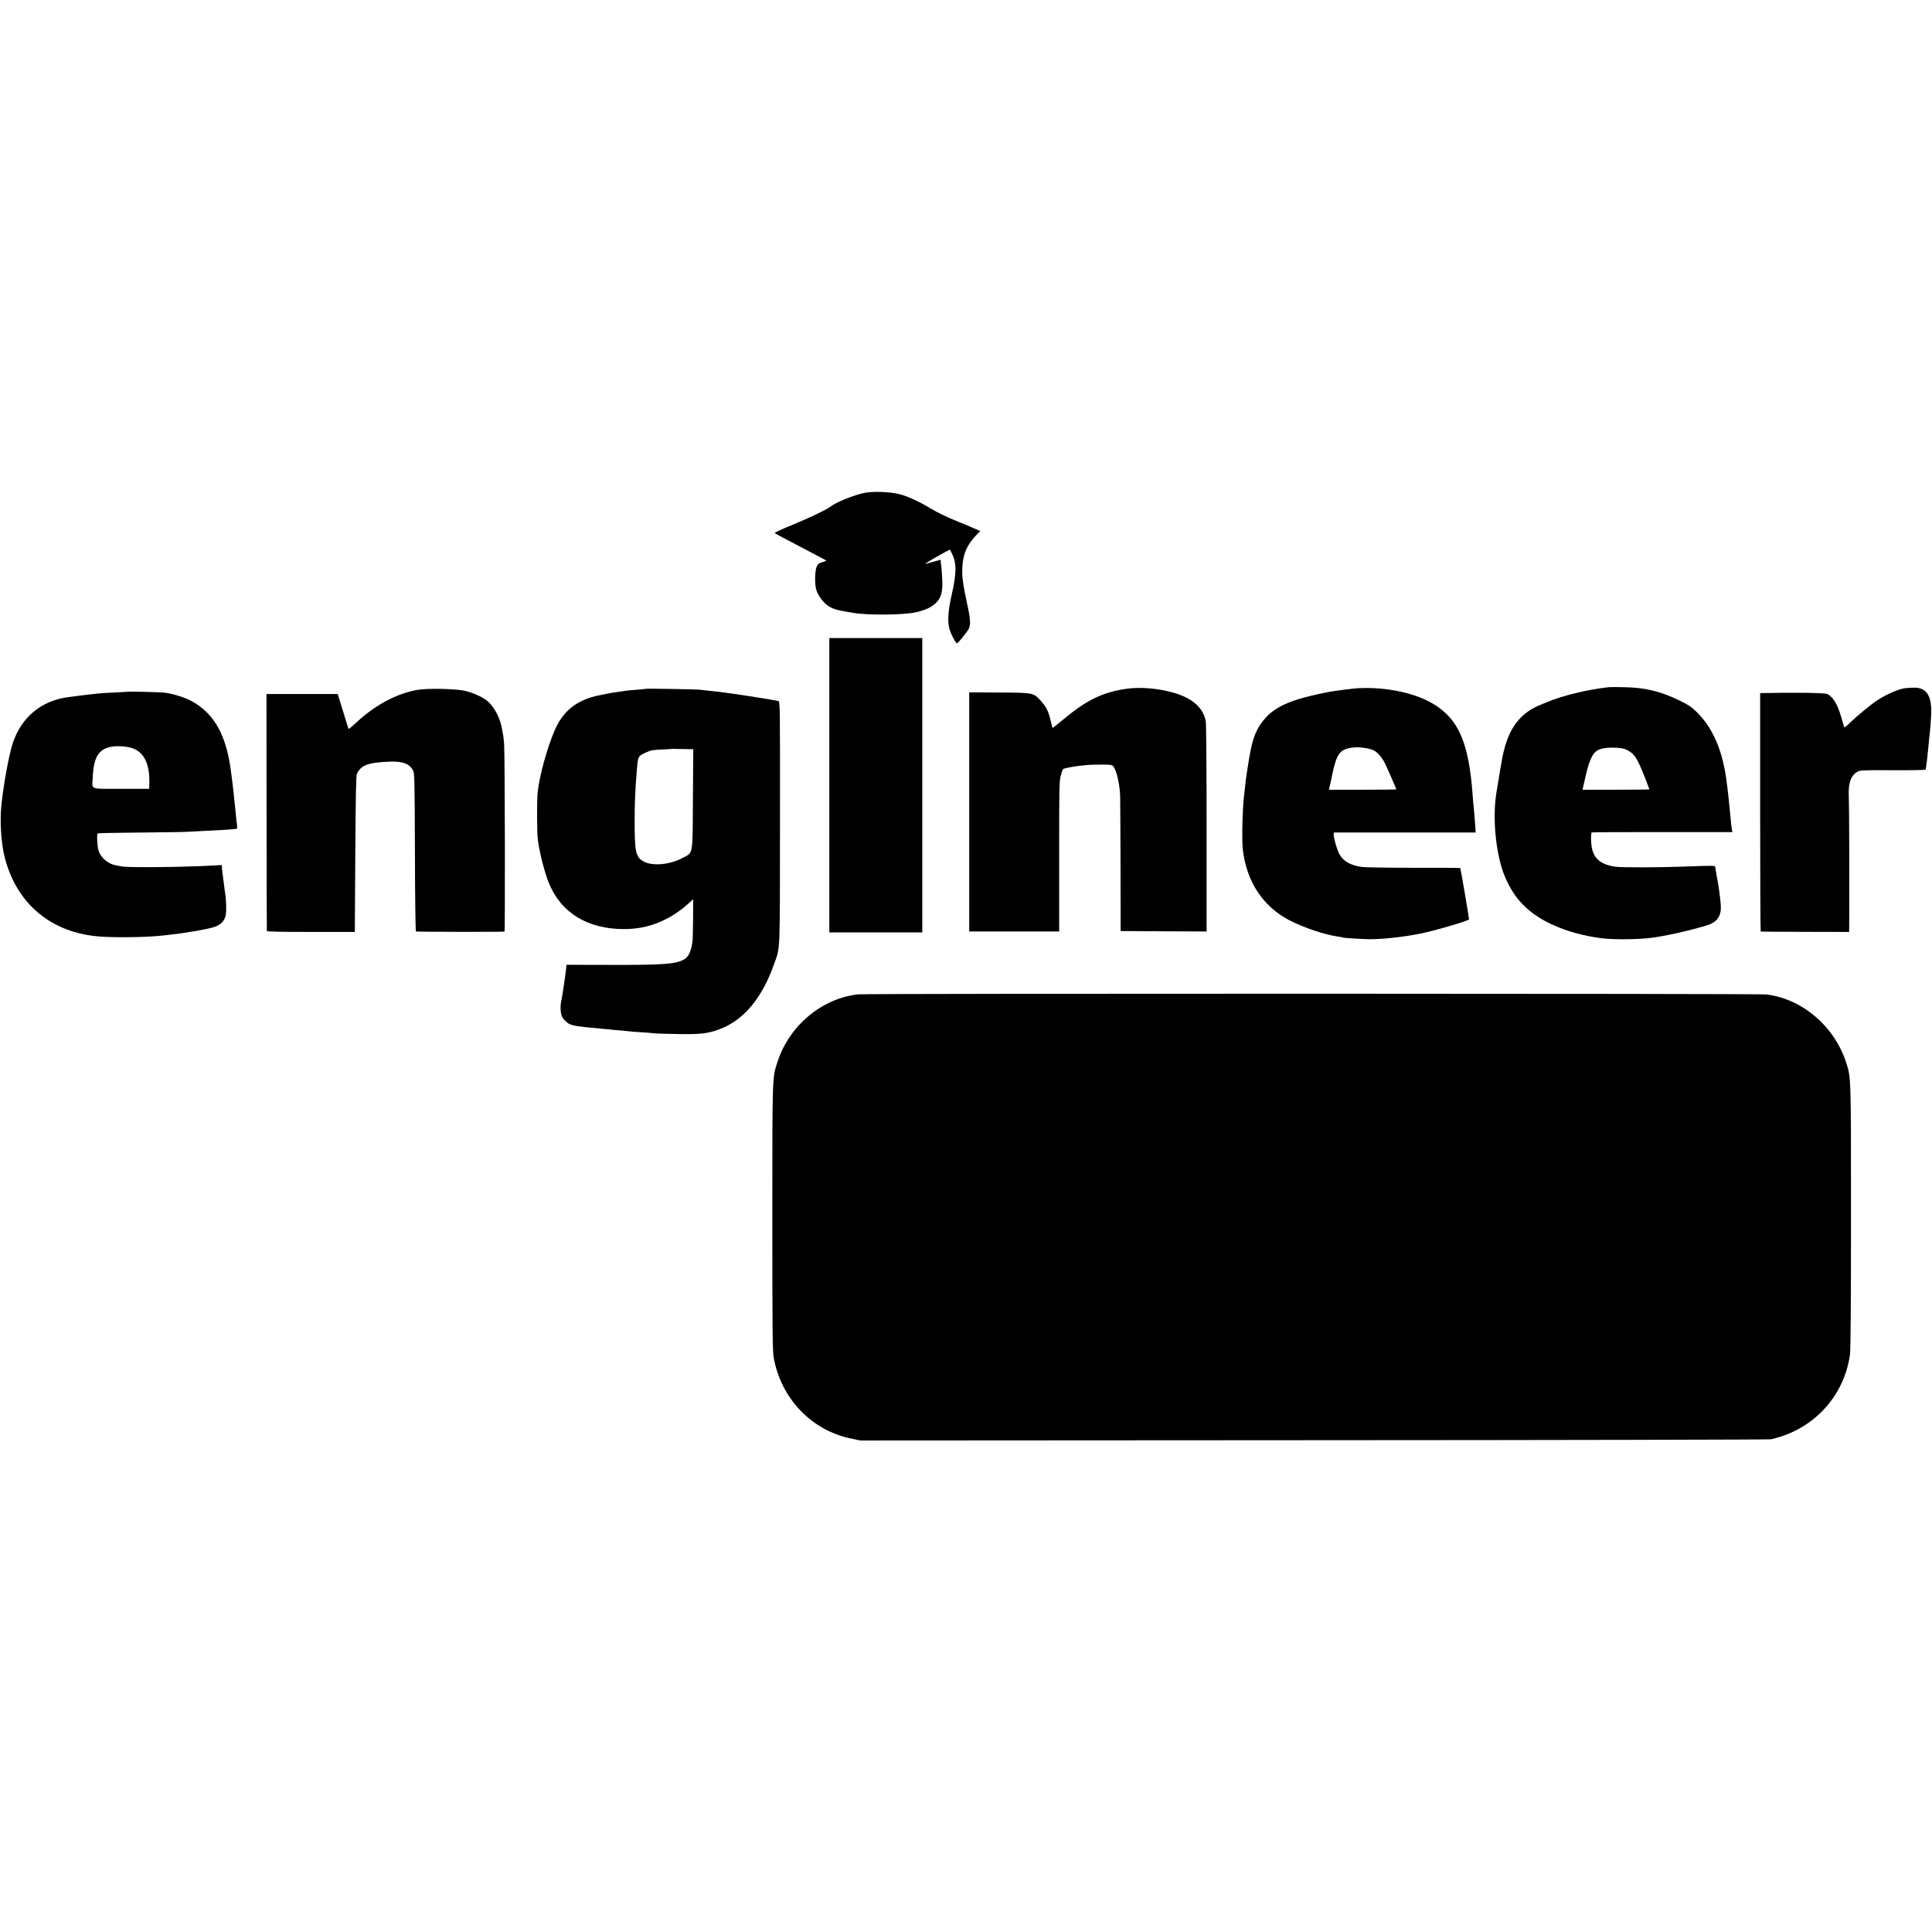
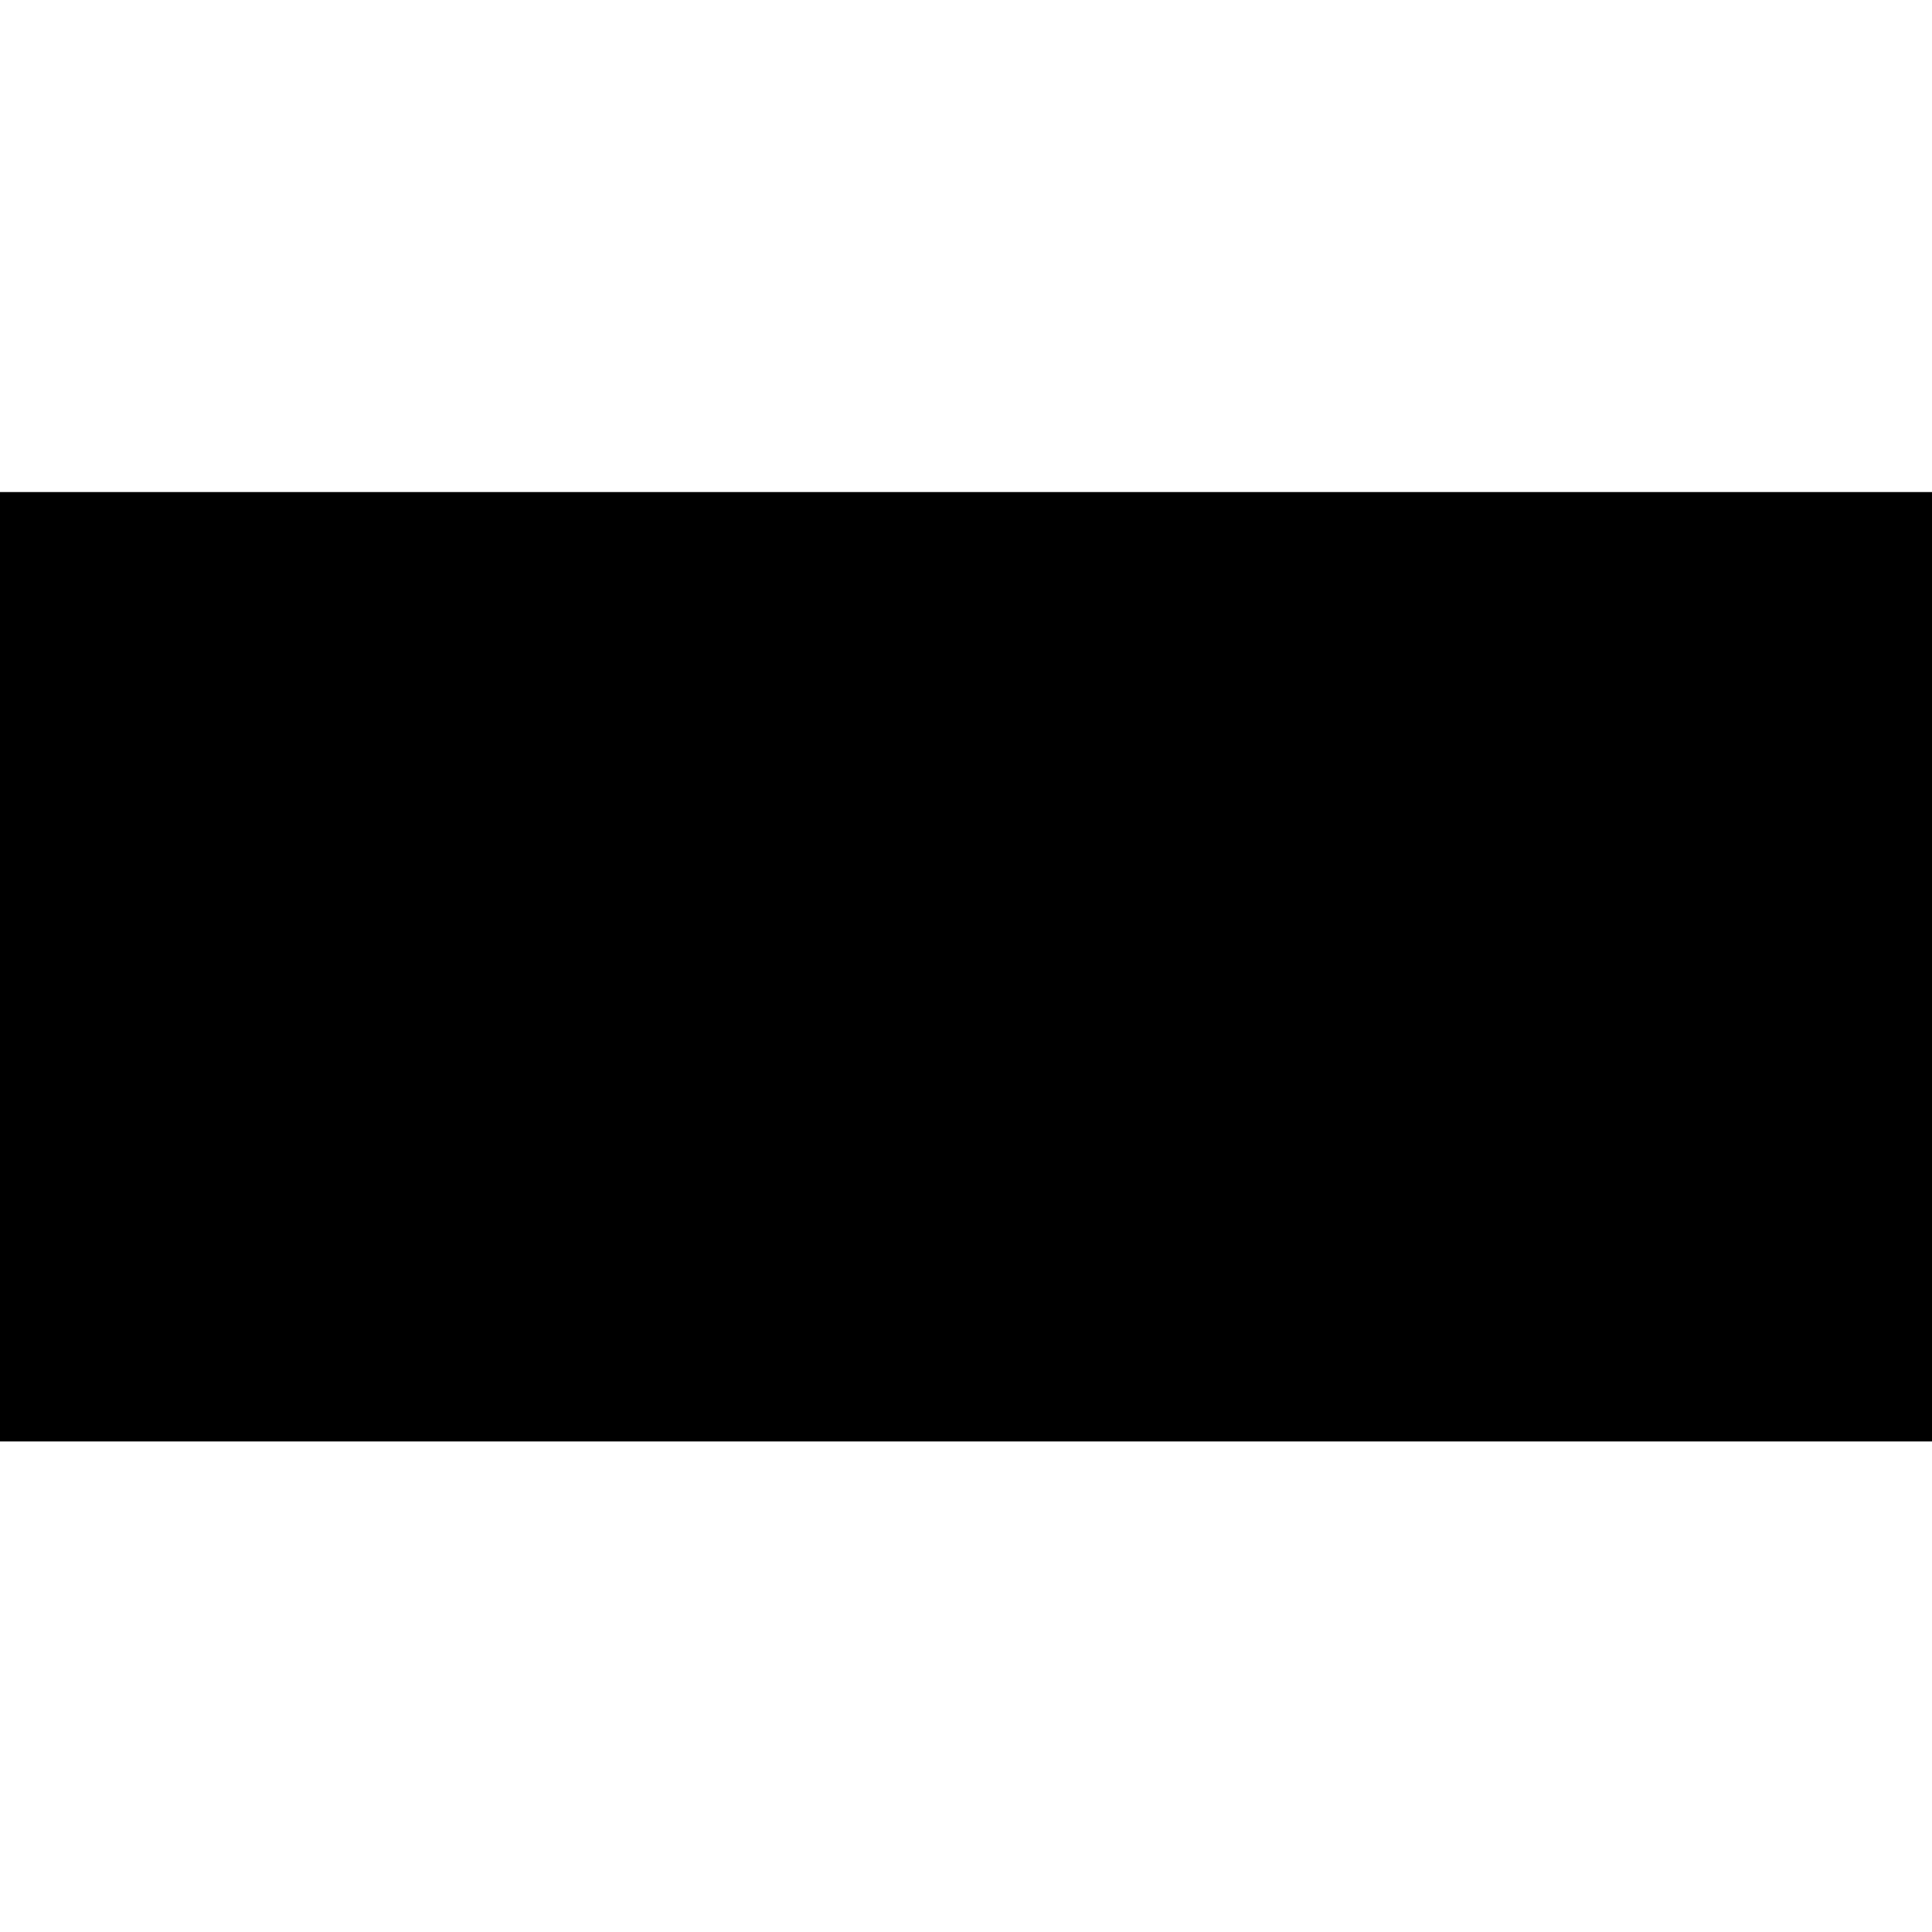
- <svg xmlns="http://www.w3.org/2000/svg" version="1.0" width="2099pt" height="2099pt" viewBox="0 0 2099 2099" preserveAspectRatio="xMidYMid meet">
-   <g transform="translate(0,2099) scale(0.1,-0.1)" fill="#000000" stroke="none">
-     <path d="M9395 15636 c-113 -22 -318 -105 -375 -152 -37 -30 -221 -118 -408 -195 -111 -45 -199 -86 -195 -90 9 -8 67 -39 268 -144 135 -71 234 -123 275 -145 24 -13 23 -13 -24 -27 -40 -12 -50 -20 -64 -51 -19 -45 -22 -188 -4 -248 17 -59 69 -132 121 -170 59 -42 94 -52 291 -84 164 -26 545 -21 671 8 110 26 173 56 221 105 57 59 72 122 64 266 -3 64 -8 125 -10 136 -3 11 -5 30 -5 42 l-1 22 -72 -20 c-40 -11 -82 -22 -93 -25 -20 -5 71 49 197 119 l68 37 21 -42 c53 -104 53 -213 -2 -453 -39 -173 -46 -280 -25 -363 14 -57 70 -163 84 -161 11 1 108 121 126 156 23 46 20 104 -15 265 -48 224 -58 296 -54 398 5 147 52 255 154 358 l42 43 -48 20 c-26 11 -61 27 -78 34 -16 7 -64 27 -105 43 -127 51 -228 99 -316 152 -117 71 -240 127 -331 151 -100 26 -282 33 -378 15z" />
-     <path d="M9010 12459 l0 -1599 505 0 505 0 0 1599 0 1599 -505 0 -505 0 0 -1599z" />
-     <path d="M17475 13524 c-235 -27 -506 -93 -670 -163 -11 -5 -45 -19 -75 -31 -159 -65 -271 -176 -340 -339 -38 -90 -63 -188 -90 -356 -11 -71 -30 -186 -42 -255 -46 -279 -7 -676 91 -912 102 -244 254 -400 504 -518 164 -77 350 -129 552 -154 142 -17 422 -13 565 9 183 28 445 89 587 136 103 34 147 103 138 219 -7 88 -21 187 -35 265 -6 28 -13 68 -16 90 -3 22 -7 47 -9 55 -2 17 -9 17 -340 5 -269 -10 -672 -11 -740 -2 -162 22 -243 89 -263 220 -9 56 -8 144 1 153 2 3 347 4 766 4 l763 0 -6 27 c-3 16 -8 57 -11 93 -3 36 -8 81 -10 100 -2 19 -7 64 -10 100 -7 71 -9 94 -25 220 -43 342 -147 586 -325 763 -55 55 -88 77 -188 126 -207 101 -373 141 -602 145 -77 2 -153 2 -170 0z m205 -684 c78 -40 105 -82 190 -295 27 -70 50 -129 50 -131 0 -2 -164 -4 -364 -4 l-363 0 13 58 c8 31 16 66 18 77 30 143 67 237 107 274 39 37 104 51 209 48 75 -3 105 -9 140 -27z" />
-     <path d="M12225 13505 c-249 -38 -424 -124 -665 -325 -67 -56 -123 -100 -124 -99 -2 2 -11 38 -21 79 -24 100 -48 151 -103 211 -84 94 -79 93 -454 95 l-328 2 0 -1299 0 -1299 489 0 488 0 0 813 c0 736 1 818 17 877 9 36 20 68 25 73 17 17 219 47 330 49 214 3 208 4 231 -43 31 -60 57 -193 60 -305 1 -54 3 -405 4 -779 l1 -680 467 -3 467 -2 0 1117 c0 661 -4 1138 -9 1167 -28 144 -137 244 -333 305 -174 53 -380 71 -542 46z" />
-     <path d="M14740 13512 c-45 -3 -243 -28 -290 -37 -446 -86 -621 -166 -746 -341 -74 -104 -104 -196 -143 -444 -26 -164 -28 -182 -36 -265 -4 -38 -9 -83 -11 -99 -16 -139 -23 -464 -12 -561 40 -353 217 -622 508 -774 156 -80 384 -157 530 -177 25 -3 48 -8 51 -10 8 -5 223 -18 294 -18 149 1 346 22 537 59 151 29 538 142 538 157 0 20 -91 553 -95 557 -3 2 -229 4 -502 3 -274 0 -529 4 -568 9 -118 16 -197 60 -240 133 -26 44 -65 175 -65 216 l0 25 771 0 771 0 -6 95 c-7 98 -11 138 -22 250 -3 36 -6 72 -6 80 0 8 -4 56 -9 105 -48 466 -152 694 -389 850 -205 134 -538 207 -860 187z m188 -676 c38 -20 86 -75 117 -136 24 -47 125 -279 125 -286 0 -2 -165 -4 -366 -4 l-366 0 5 23 c4 12 18 78 32 147 49 228 83 272 228 289 68 8 177 -8 225 -33z" />
-     <path d="M20695 13513 c-66 -8 -202 -68 -295 -128 -71 -46 -225 -173 -308 -254 -32 -32 -54 -47 -57 -39 -2 7 -16 54 -30 103 -35 118 -67 183 -112 225 -36 35 -38 35 -147 40 -99 4 -329 5 -547 1 l-76 -1 0 -1295 c0 -712 3 -1296 6 -1296 3 -1 221 -2 484 -3 l477 -1 1 185 c2 359 -1 1226 -5 1292 -7 142 24 226 97 265 28 15 71 17 385 15 193 -1 352 2 353 6 0 4 2 16 4 27 2 11 7 47 11 80 3 33 7 71 9 85 2 14 6 59 10 100 3 41 8 86 10 100 7 51 18 206 17 250 -3 178 -61 252 -193 249 -35 -1 -77 -4 -94 -6z" />
-     <path d="M4530 13494 c-231 -42 -467 -171 -673 -367 -38 -36 -70 -60 -72 -54 -2 7 -10 35 -19 62 -8 28 -33 110 -56 183 l-41 132 -387 0 -387 0 1 -1283 c1 -705 2 -1287 3 -1292 1 -7 167 -10 479 -10 l477 0 5 845 c4 606 8 852 17 871 43 95 118 124 349 134 149 6 222 -21 261 -95 17 -33 18 -83 21 -890 1 -487 6 -856 11 -860 8 -4 941 -6 962 -1 8 1 4 1945 -4 2036 -3 39 -8 84 -11 100 -3 17 -8 44 -11 61 -19 117 -80 236 -153 302 -53 47 -164 98 -257 118 -107 22 -410 28 -515 8z" />
-     <path d="M7009 13506 c-2 -2 -45 -7 -96 -10 -50 -4 -100 -8 -110 -10 -10 -2 -40 -7 -68 -10 -93 -13 -110 -16 -225 -40 -243 -49 -394 -169 -486 -386 -83 -197 -161 -479 -182 -663 -10 -85 -9 -437 1 -517 17 -137 71 -351 119 -470 130 -325 419 -504 818 -504 263 -1 504 97 713 290 l37 35 1 -33 c1 -72 -3 -375 -6 -408 -10 -108 -40 -181 -87 -210 -89 -55 -226 -65 -843 -63 l-441 1 -2 -27 c-4 -54 -43 -317 -52 -356 -16 -66 -12 -147 9 -185 10 -19 36 -47 57 -63 43 -30 90 -38 369 -63 39 -3 81 -7 95 -9 14 -2 63 -7 110 -10 47 -4 92 -9 101 -10 9 -2 68 -7 130 -10 63 -4 123 -9 134 -11 11 -3 126 -6 255 -8 260 -5 338 5 475 59 251 100 447 338 574 698 69 197 64 73 65 1534 1 1314 1 1322 -19 1327 -63 15 -532 88 -655 101 -80 8 -165 18 -190 21 -50 6 -595 15 -601 10z m475 -655 l48 -1 -4 -545 c-4 -628 6 -572 -114 -637 -137 -74 -332 -91 -426 -35 -82 48 -93 102 -93 442 0 179 6 332 21 510 15 195 12 188 102 230 48 23 75 28 172 32 63 3 116 6 117 7 1 0 30 0 65 -1 34 -1 85 -2 112 -2z" />
-     <path d="M1377 13474 c-1 -1 -64 -4 -140 -8 -76 -3 -155 -8 -175 -11 -20 -2 -59 -7 -87 -10 -44 -4 -101 -11 -240 -30 -286 -38 -502 -218 -595 -495 -41 -121 -102 -453 -125 -679 -18 -172 -3 -413 36 -565 129 -507 507 -822 1035 -861 168 -13 508 -8 672 10 23 3 63 7 90 10 181 20 427 63 489 87 72 27 110 72 118 143 6 46 1 170 -10 225 -2 9 -8 60 -15 115 -7 55 -13 109 -15 120 -2 11 -4 31 -4 43 l-1 24 -107 -6 c-321 -17 -862 -23 -968 -11 -27 3 -75 13 -105 21 -71 21 -142 89 -160 154 -15 55 -20 179 -8 186 5 3 217 7 471 9 254 2 489 6 522 9 33 2 119 7 190 10 184 8 319 18 328 23 4 2 5 16 3 31 -4 26 -8 64 -21 197 -3 33 -8 74 -10 90 -2 17 -7 62 -10 100 -4 39 -9 77 -10 85 -2 9 -6 43 -10 75 -48 425 -179 669 -435 809 -74 40 -210 82 -297 91 -54 6 -400 14 -406 9z m68 -615 c130 -49 189 -187 176 -416 l-1 -23 -304 0 c-349 0 -315 -13 -309 115 9 217 57 306 182 338 70 18 188 11 256 -14z" />
-     <path d="M9325 10187 c-390 -41 -745 -335 -874 -722 -62 -188 -60 -121 -60 -1700 0 -1241 2 -1452 15 -1525 79 -444 412 -792 841 -879 l101 -21 4929 3 c2710 1 4944 6 4963 10 458 101 795 463 859 921 7 52 11 542 11 1499 0 1546 1 1511 -56 1683 -130 390 -480 685 -866 730 -84 10 -9773 11 -9863 1z" />
+ <svg xmlns="http://www.w3.org/2000/svg" version="1.0" width="1280pt" height="1280pt" viewBox="0 0 1280 1280" preserveAspectRatio="xMidYMid meet">
+   <g transform="translate(0,1280) scale(0.1,-0.1)" fill="#000000" stroke="none">
+     <path d="M0 6395 l0 -3145 6400 0 6400 0 0 3145 0 3145 -6400 0 -6400 0 0 -3145z" />
  </g>
</svg>
